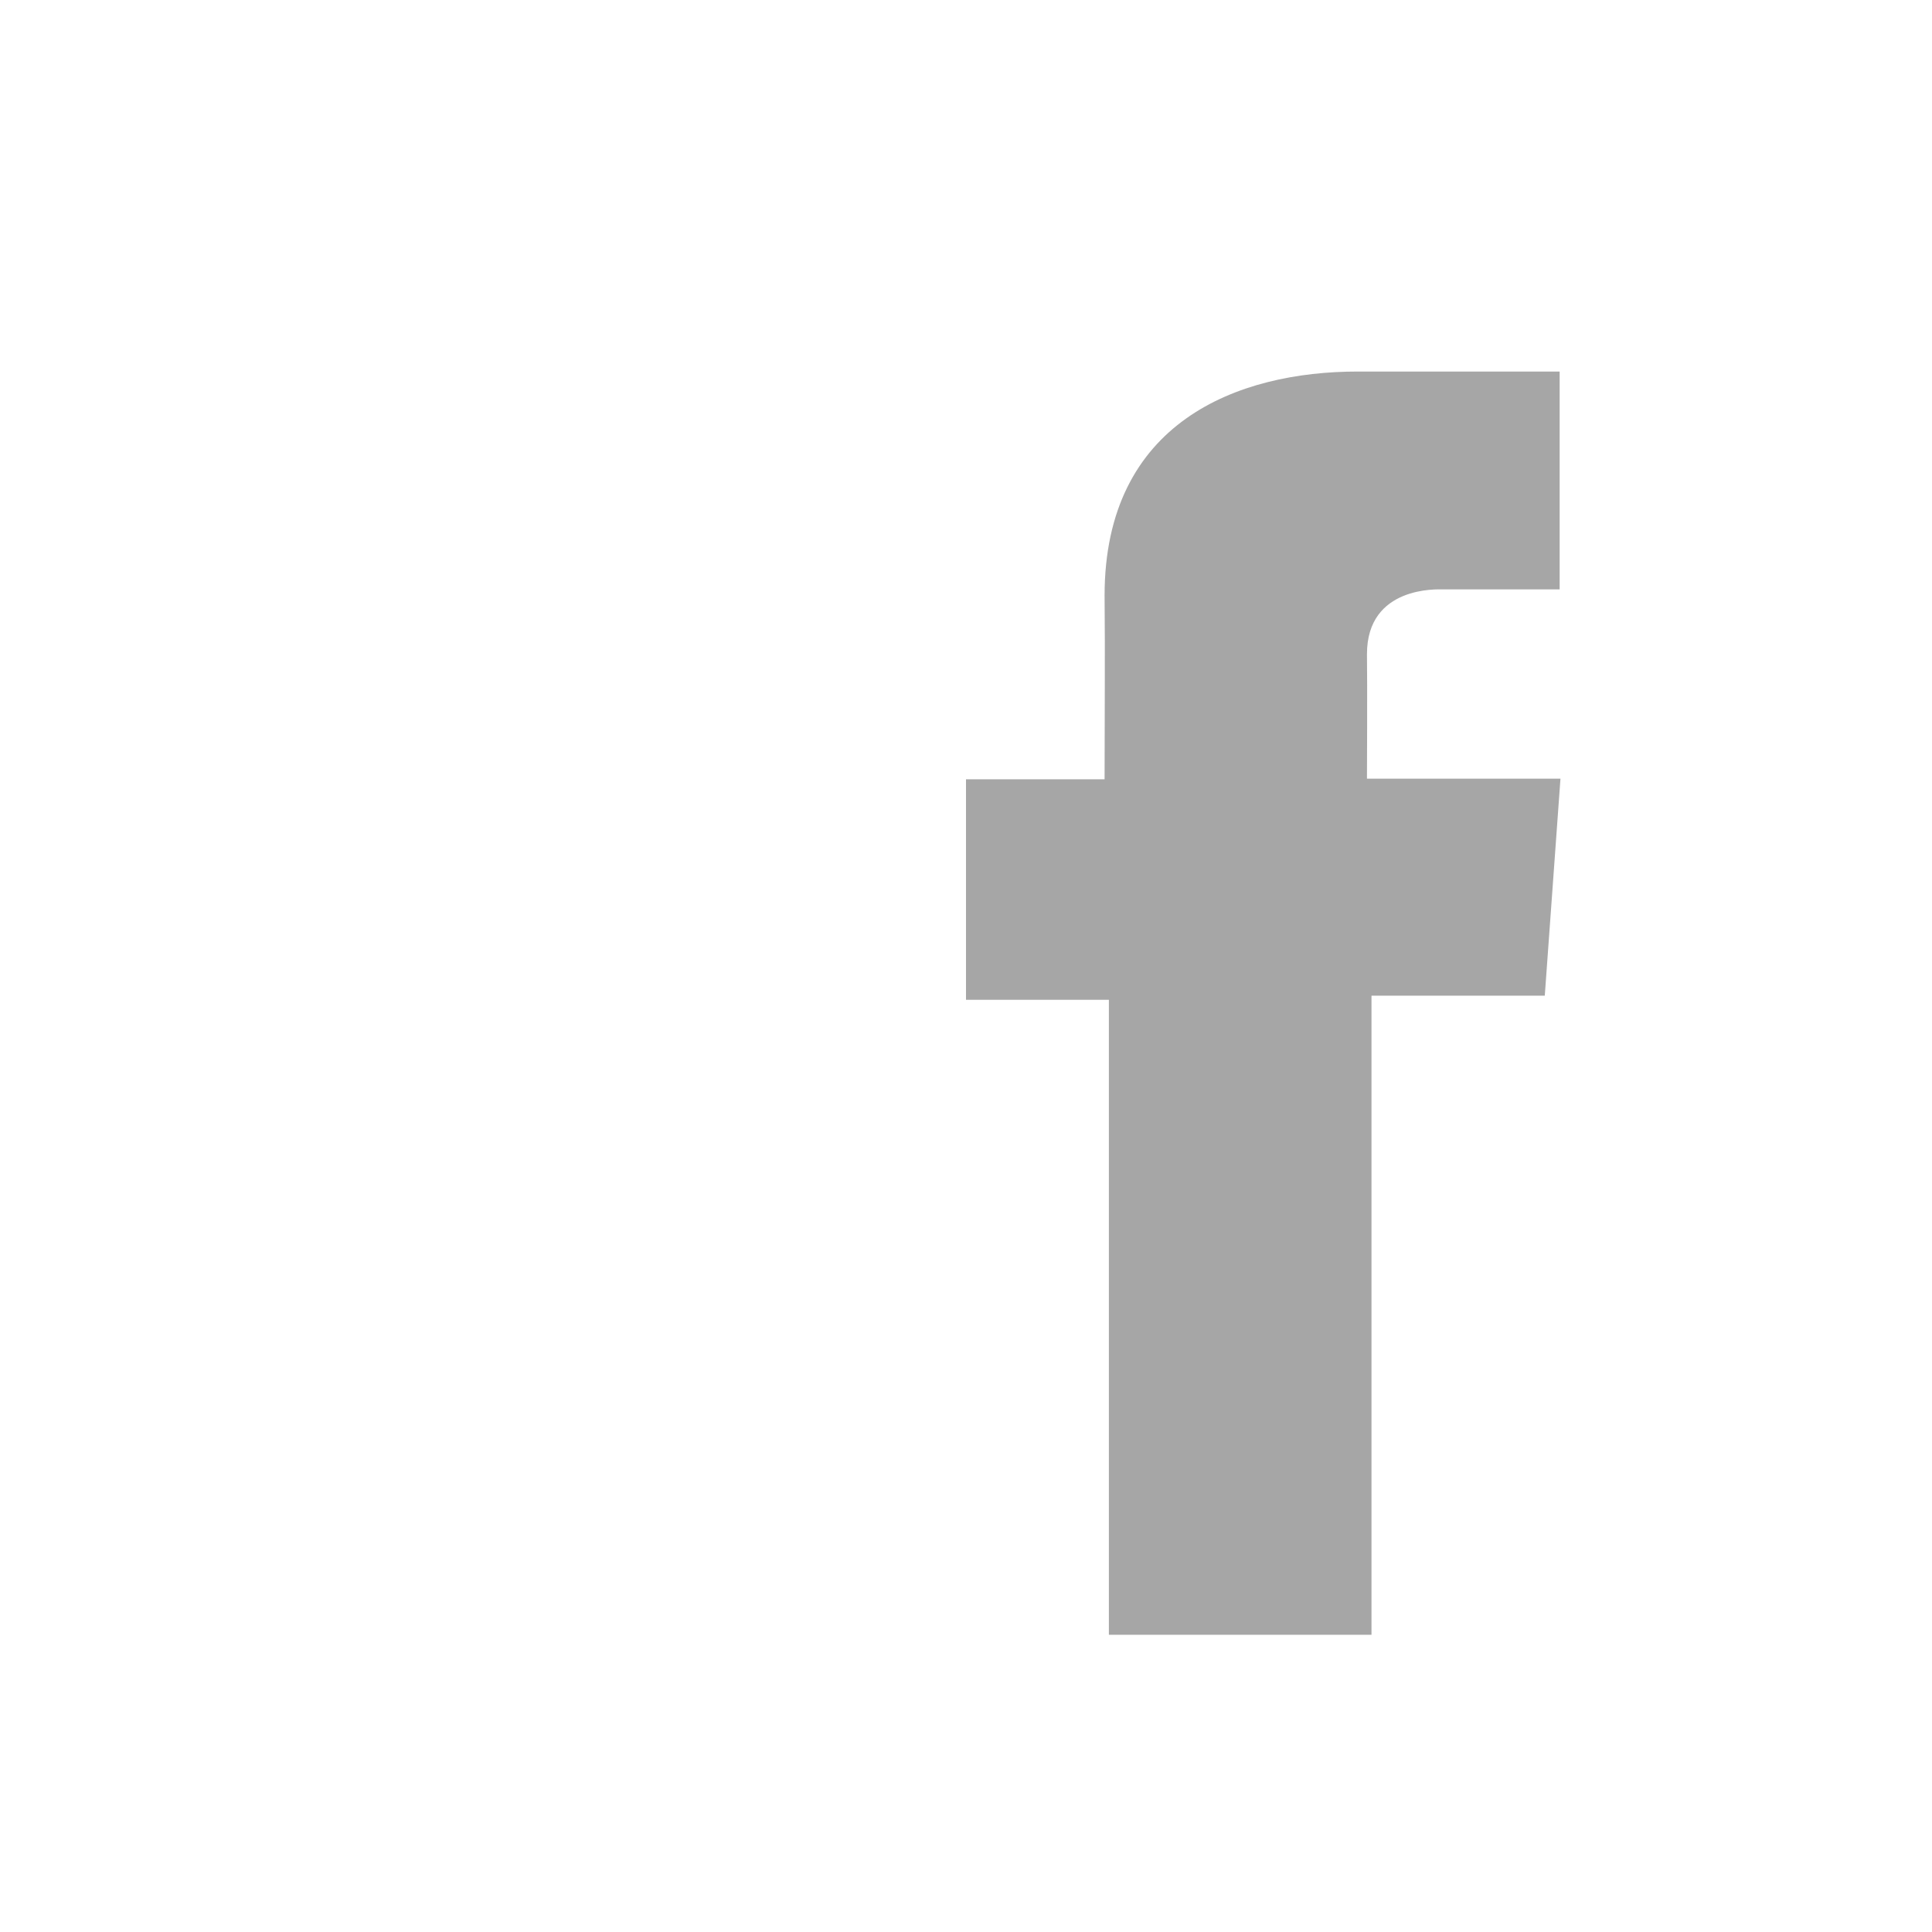
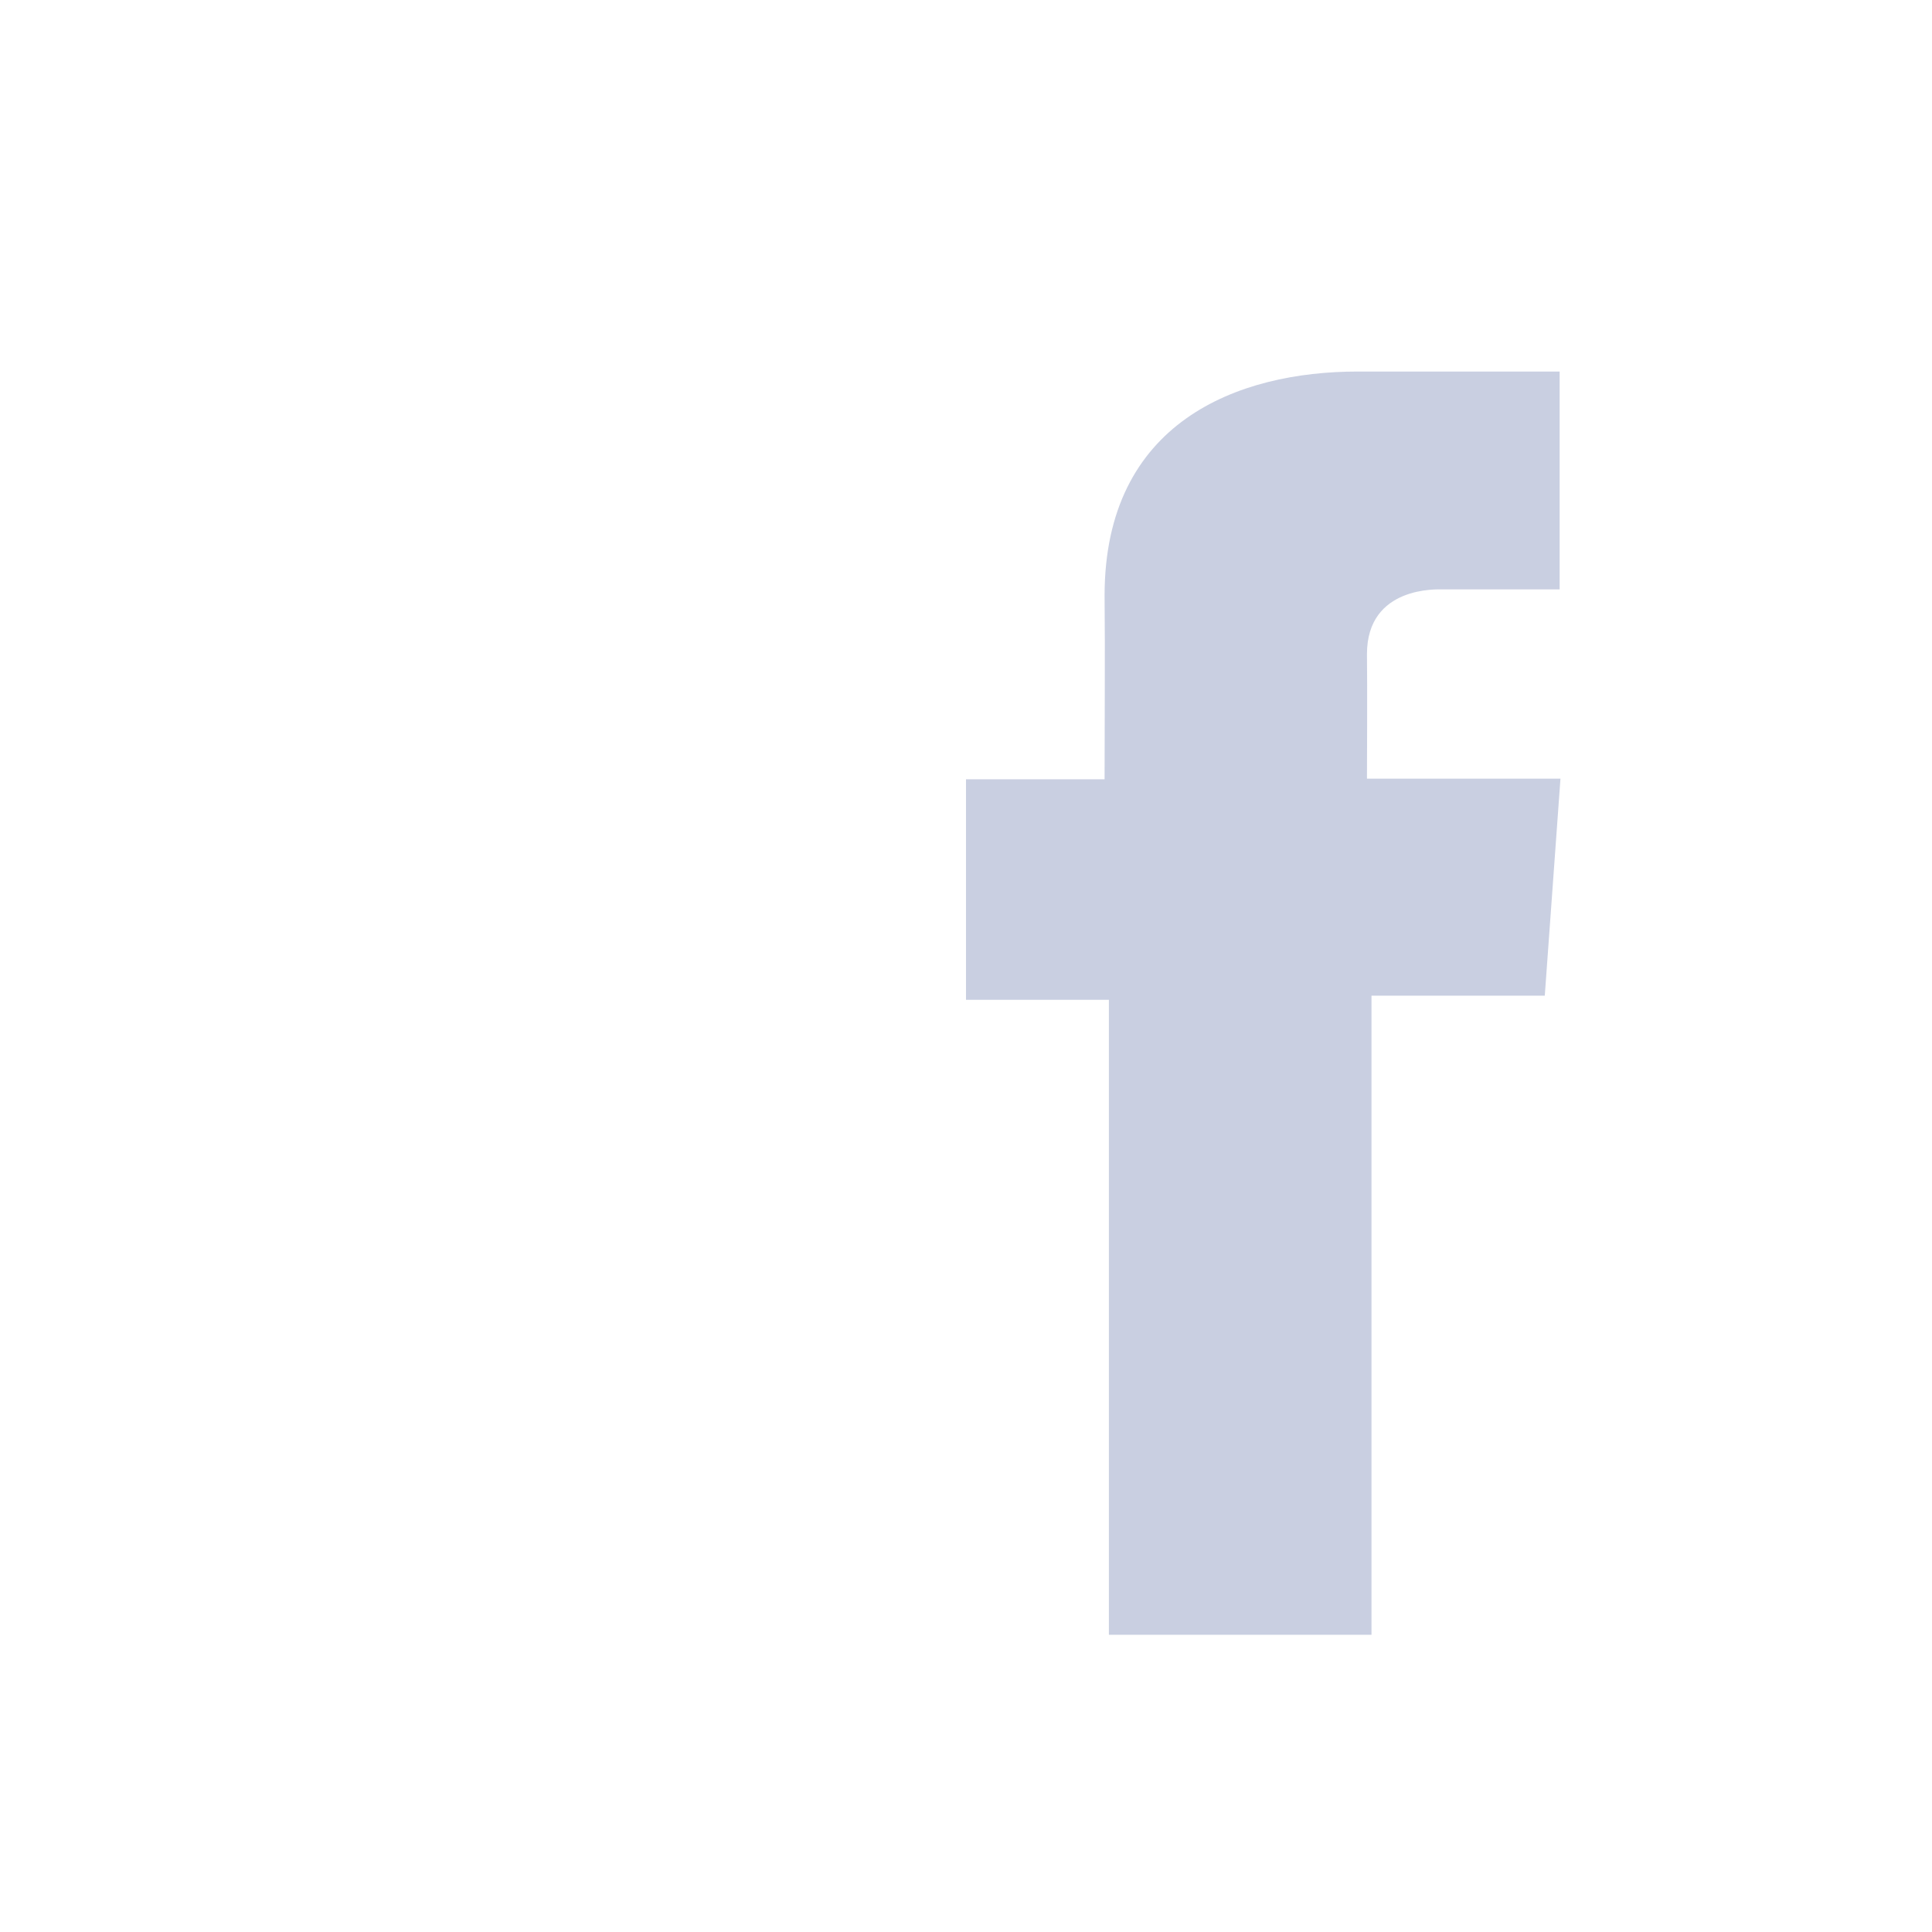
<svg xmlns="http://www.w3.org/2000/svg" width="26" height="26" viewBox="0 0 26 26" fill="none">
-   <path d="M20.988 5H18.271C16.659 5 14.865 5.678 14.865 8.015C14.873 8.83 14.865 9.609 14.865 10.487H13V13.455H14.923V22H18.457V13.399H20.789L21 10.479H18.396C18.396 10.479 18.402 9.18 18.396 8.803C18.396 7.879 19.357 7.932 19.415 7.932C19.872 7.932 20.761 7.933 20.989 7.932V5H20.988Z" fill="#A6A6A6" />
+   <path d="M20.988 5H18.271C16.659 5 14.865 5.678 14.865 8.015C14.873 8.83 14.865 9.609 14.865 10.487H13V13.455H14.923V22H18.457V13.399H20.789L21 10.479H18.396C18.396 10.479 18.402 9.18 18.396 8.803C18.396 7.879 19.357 7.932 19.415 7.932C19.872 7.932 20.761 7.933 20.989 7.932V5H20.988Z" fill="#c9cfe1" />
</svg>
